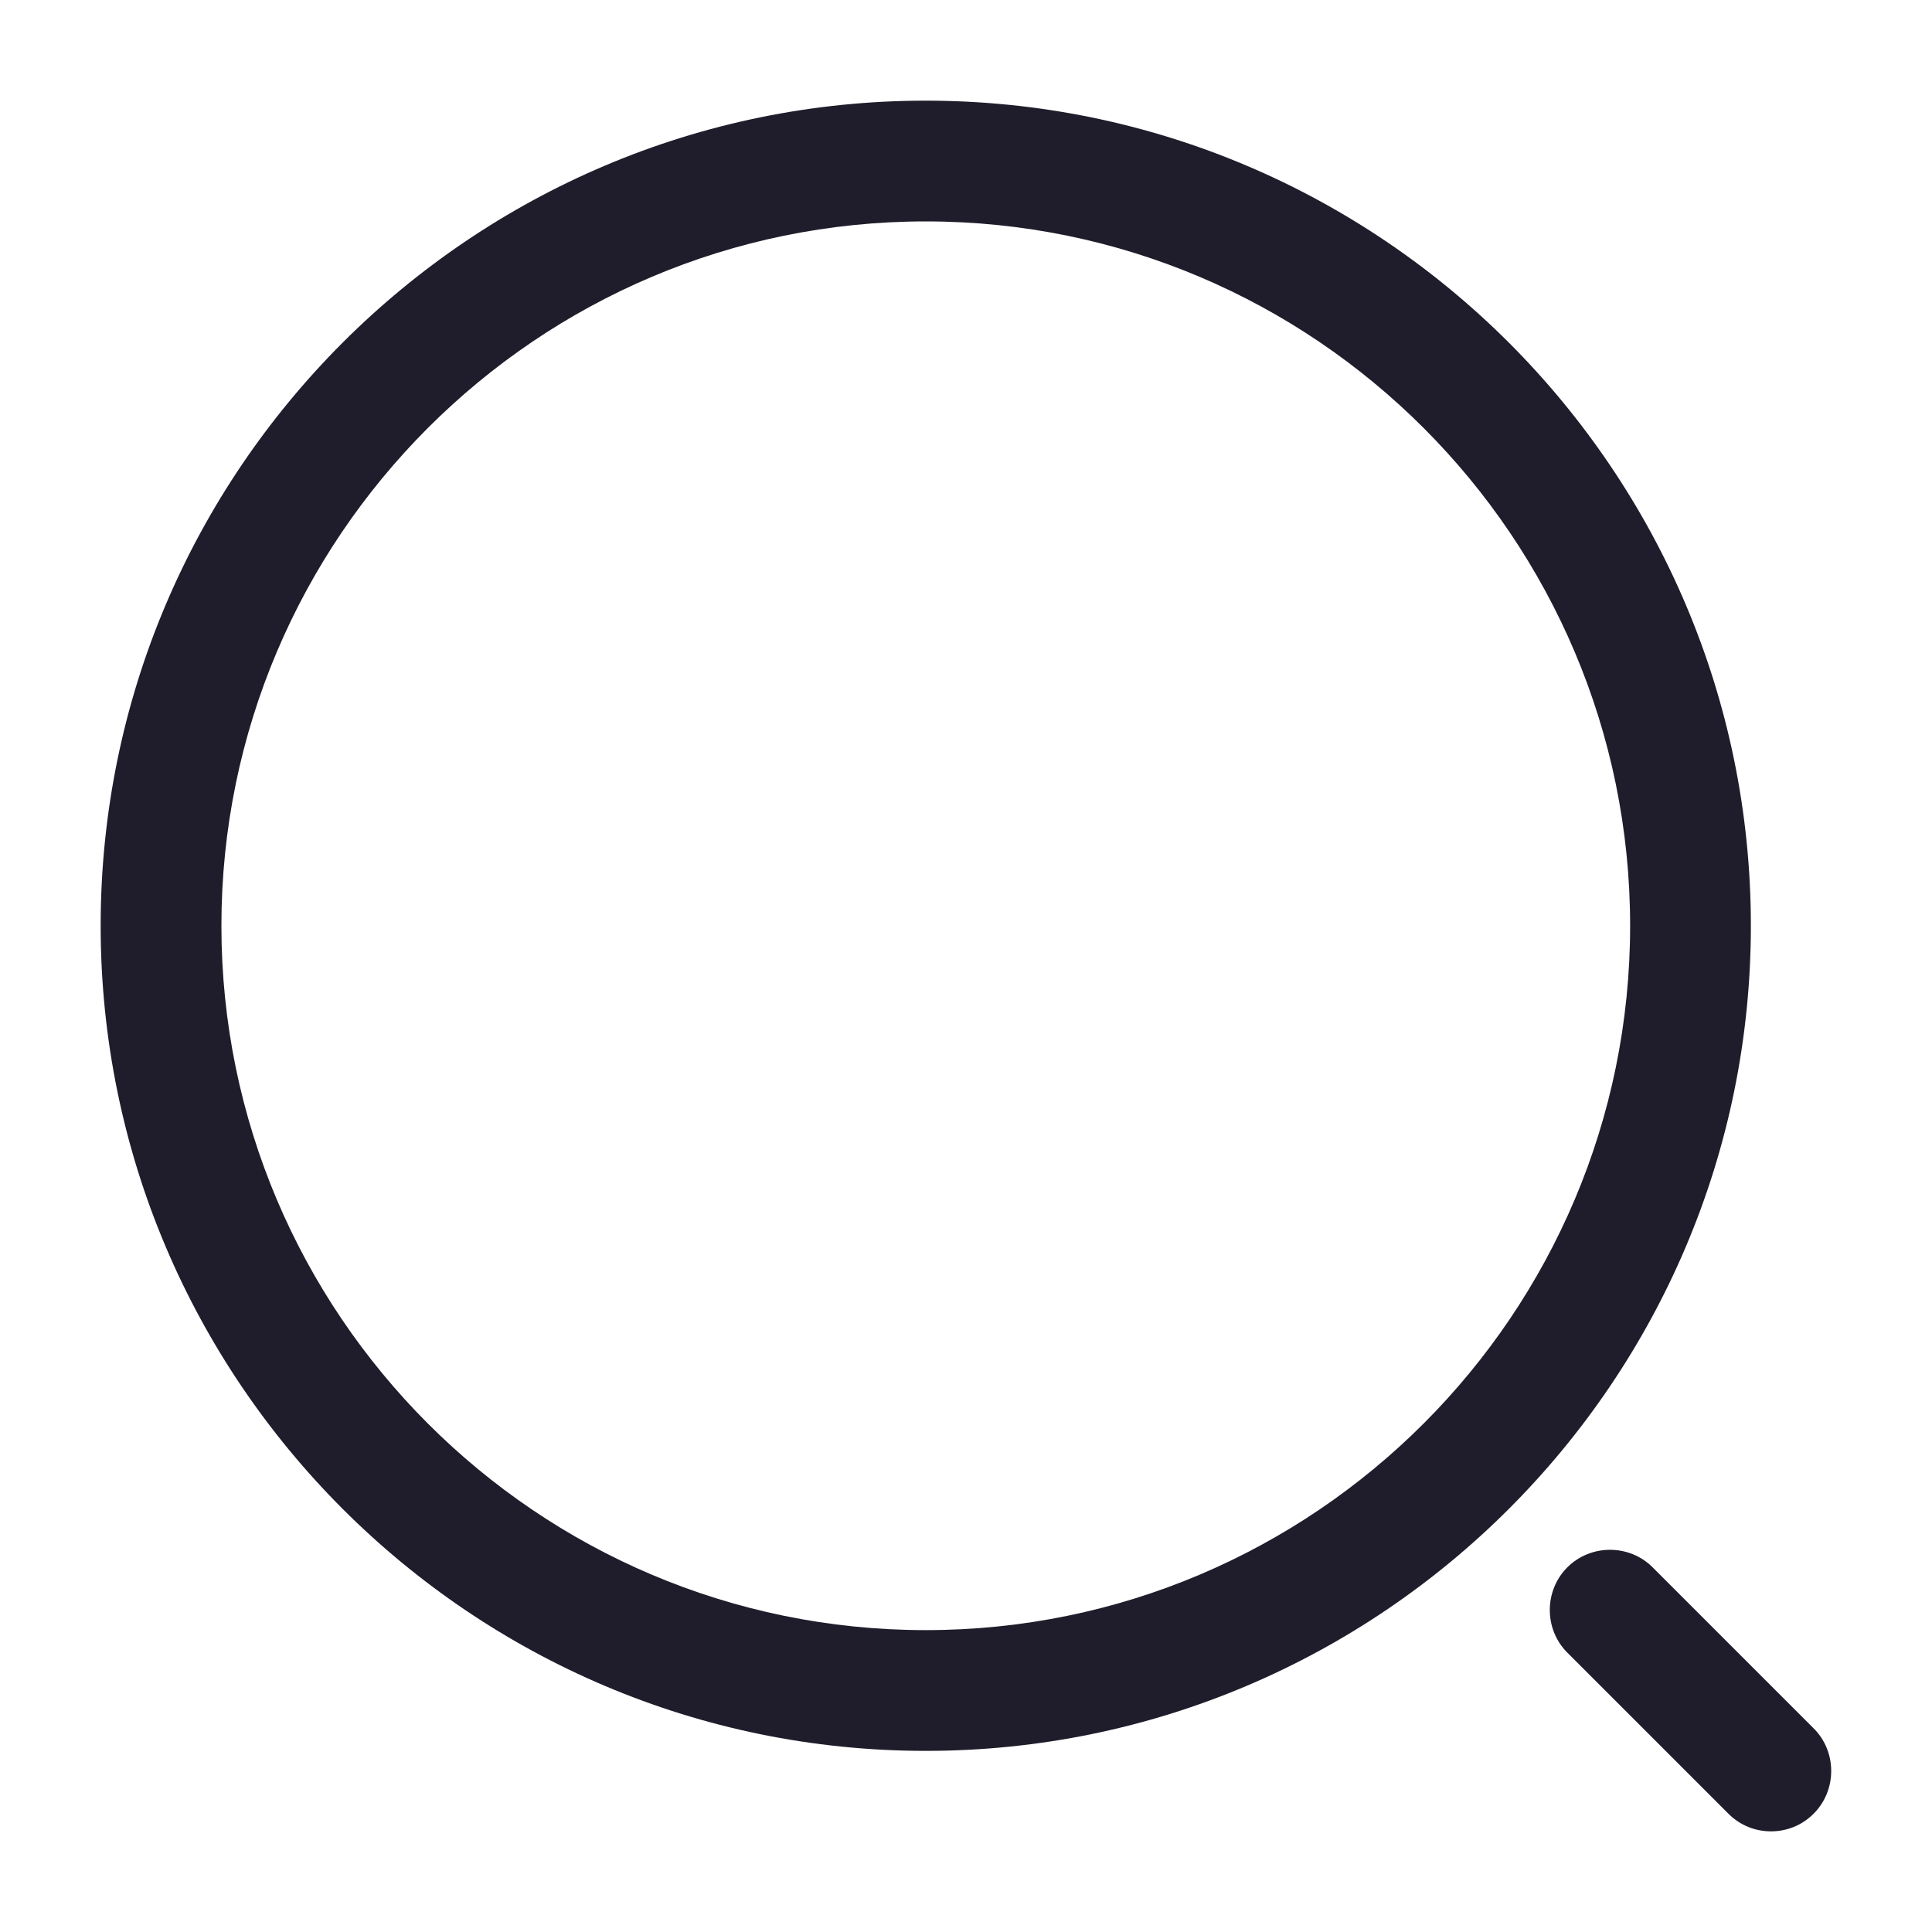
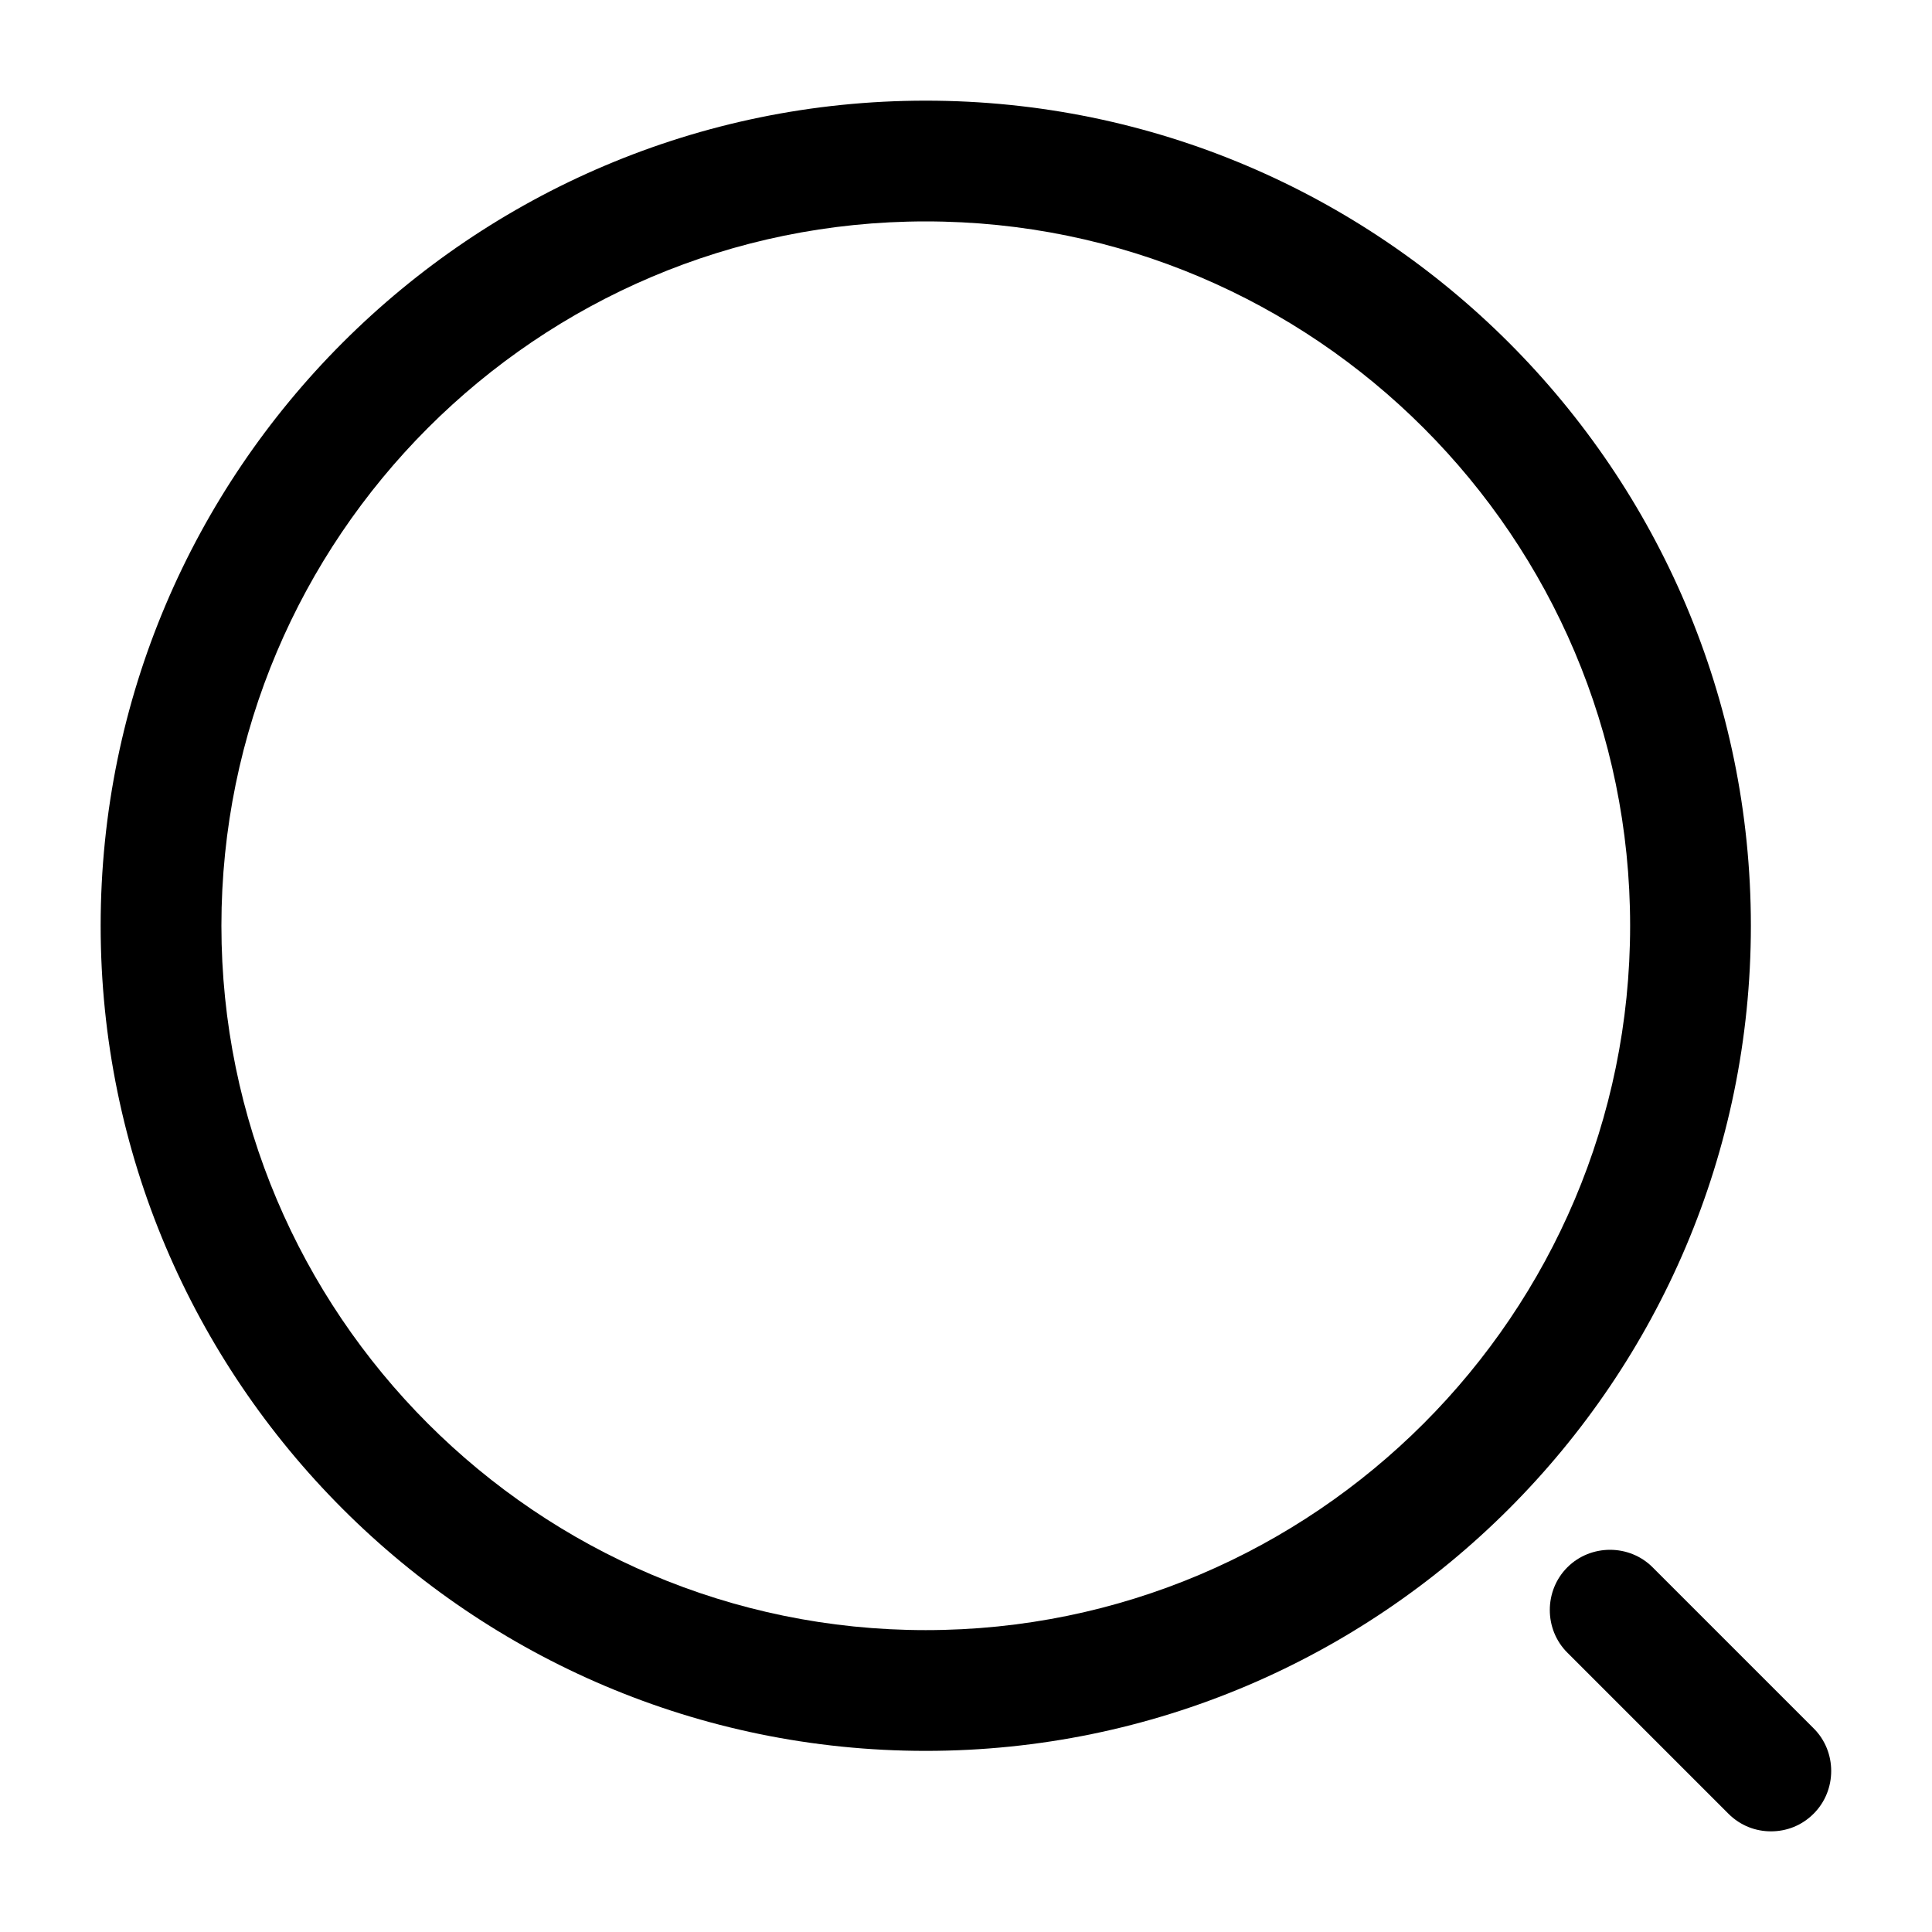
<svg xmlns="http://www.w3.org/2000/svg" width="20" height="20" viewBox="0 0 20 20" fill="none">
-   <path d="M9.583 18.125C4.875 18.125 1.042 14.292 1.042 9.583C1.042 4.875 4.875 1.042 9.583 1.042C14.292 1.042 18.125 4.875 18.125 9.583C18.125 14.292 14.292 18.125 9.583 18.125ZM9.583 2.292C5.558 2.292 2.292 5.567 2.292 9.583C2.292 13.6 5.558 16.875 9.583 16.875C13.608 16.875 16.875 13.6 16.875 9.583C16.875 5.567 13.608 2.292 9.583 2.292Z" fill="#1F1D2B" />
-   <path d="M18.333 18.958C18.175 18.958 18.017 18.9 17.892 18.775L16.225 17.108C15.983 16.867 15.983 16.467 16.225 16.225C16.467 15.983 16.867 15.983 17.108 16.225L18.775 17.892C19.017 18.133 19.017 18.533 18.775 18.775C18.65 18.9 18.492 18.958 18.333 18.958Z" fill="#1F1D2B" />
+   <path d="M9.583 18.125C4.875 18.125 1.042 14.292 1.042 9.583C1.042 4.875 4.875 1.042 9.583 1.042C14.292 1.042 18.125 4.875 18.125 9.583C18.125 14.292 14.292 18.125 9.583 18.125ZM9.583 2.292C5.558 2.292 2.292 5.567 2.292 9.583C2.292 13.6 5.558 16.875 9.583 16.875C13.608 16.875 16.875 13.6 16.875 9.583C16.875 5.567 13.608 2.292 9.583 2.292Z" fill="currentColor" />
+   <path d="M18.333 18.958C18.175 18.958 18.017 18.9 17.892 18.775L16.225 17.108C15.983 16.867 15.983 16.467 16.225 16.225C16.467 15.983 16.867 15.983 17.108 16.225L18.775 17.892C19.017 18.133 19.017 18.533 18.775 18.775C18.65 18.9 18.492 18.958 18.333 18.958Z" fill="currentColor" />
</svg>
